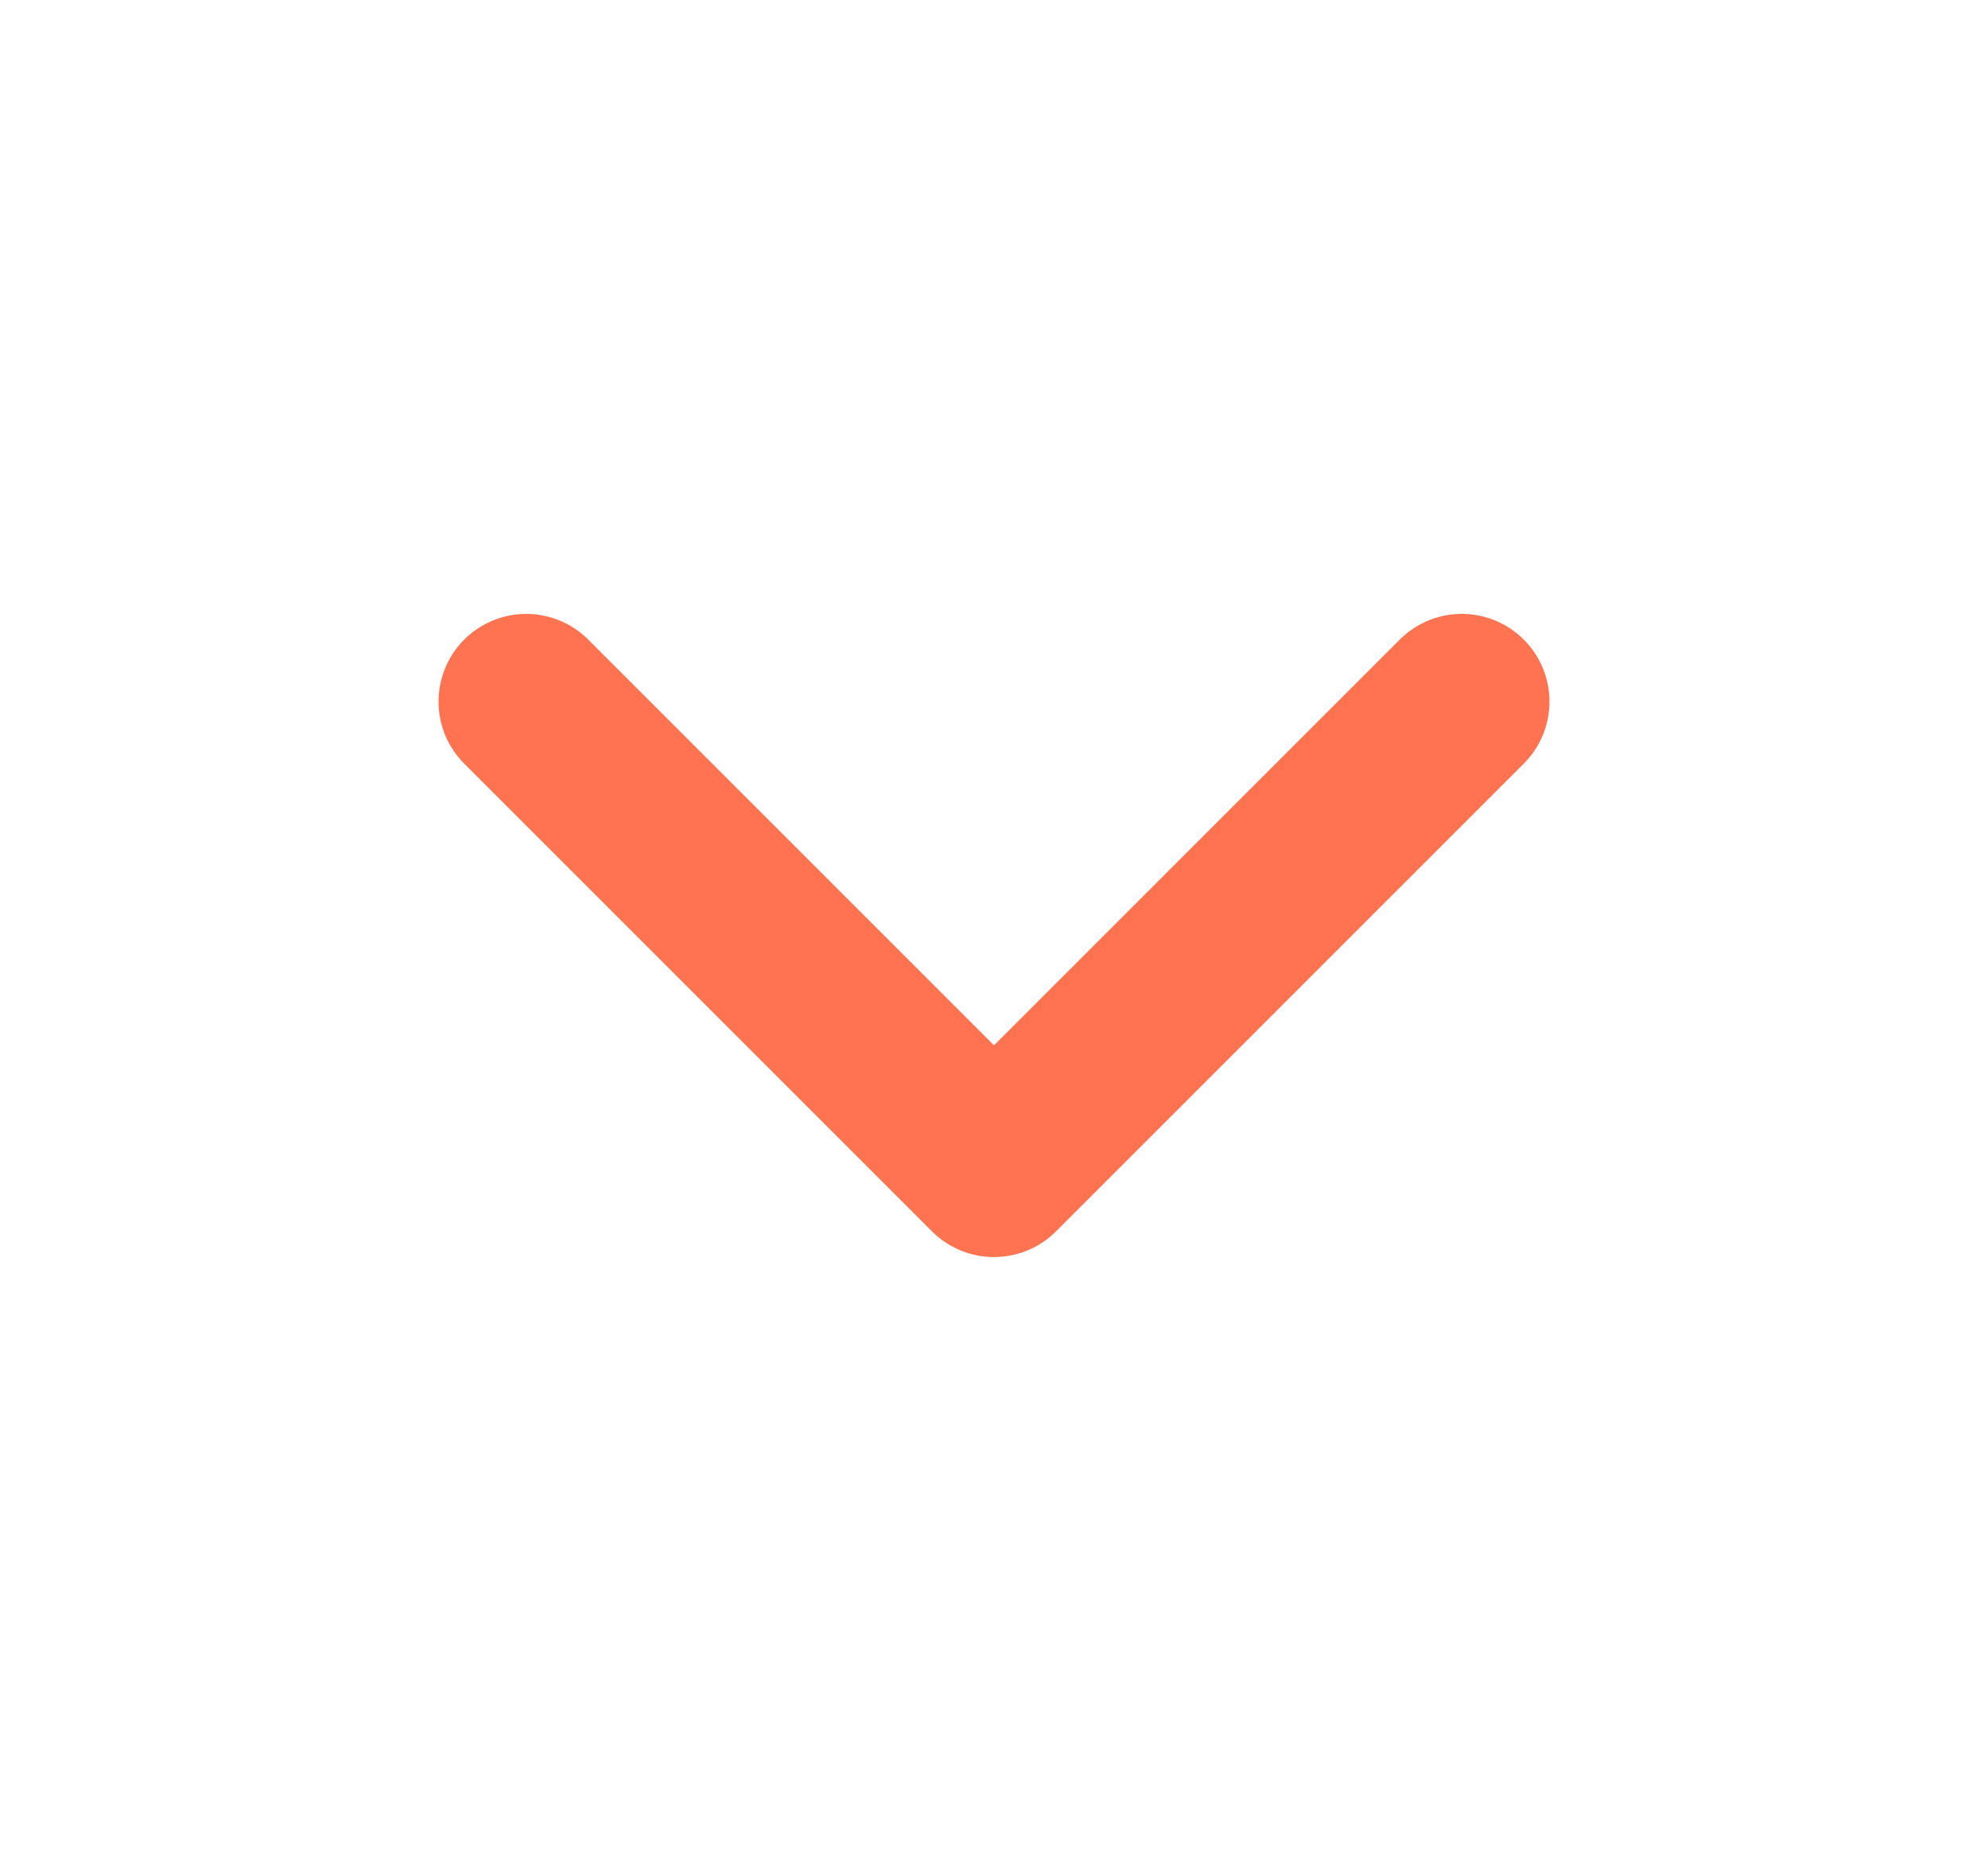
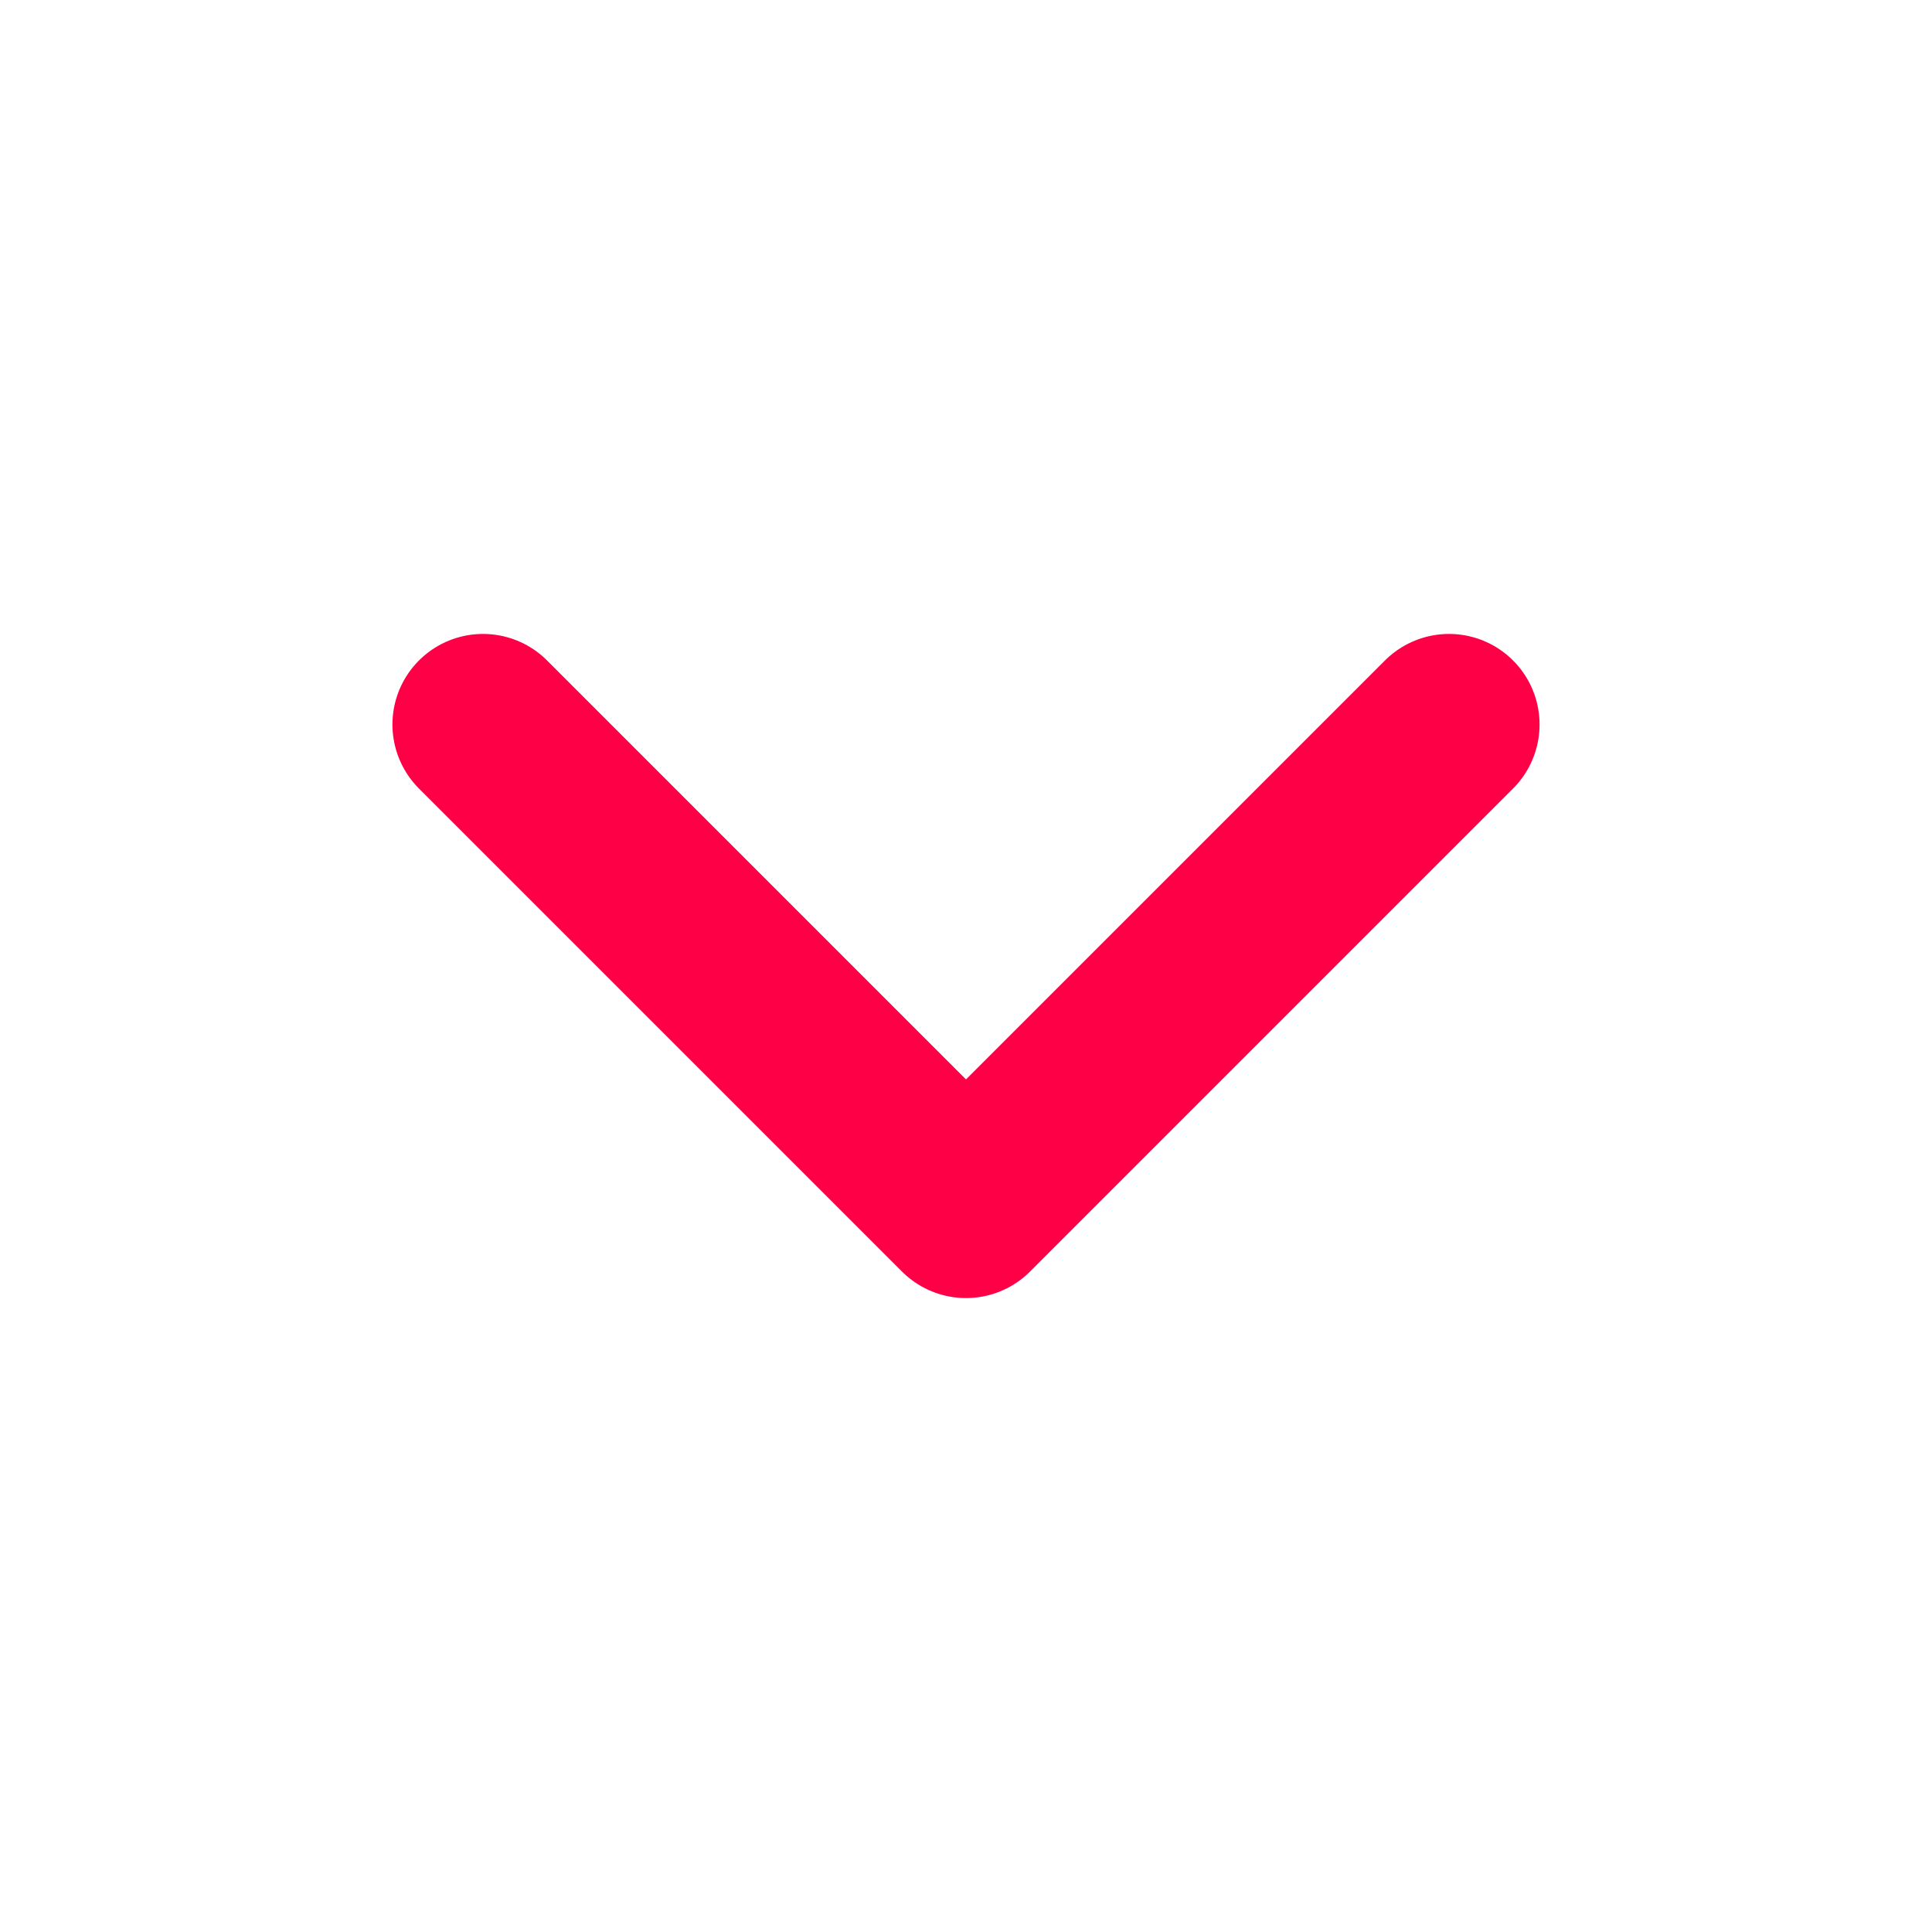
- <svg xmlns="http://www.w3.org/2000/svg" width="17" height="16" viewBox="0 0 17 16" fill="none">
-   <path d="M4.5 6L8.5 10L12.5 6" stroke="#FF7351" stroke-width="1.5" stroke-linecap="round" stroke-linejoin="round" />
+ <svg xmlns="http://www.w3.org/2000/svg" width="16" height="16" viewBox="0 0 16 16" fill="none">
+   <path d="M4 6L8 10L12 6" stroke="#FE0046" stroke-width="1.5" stroke-linecap="round" stroke-linejoin="round" />
</svg>
